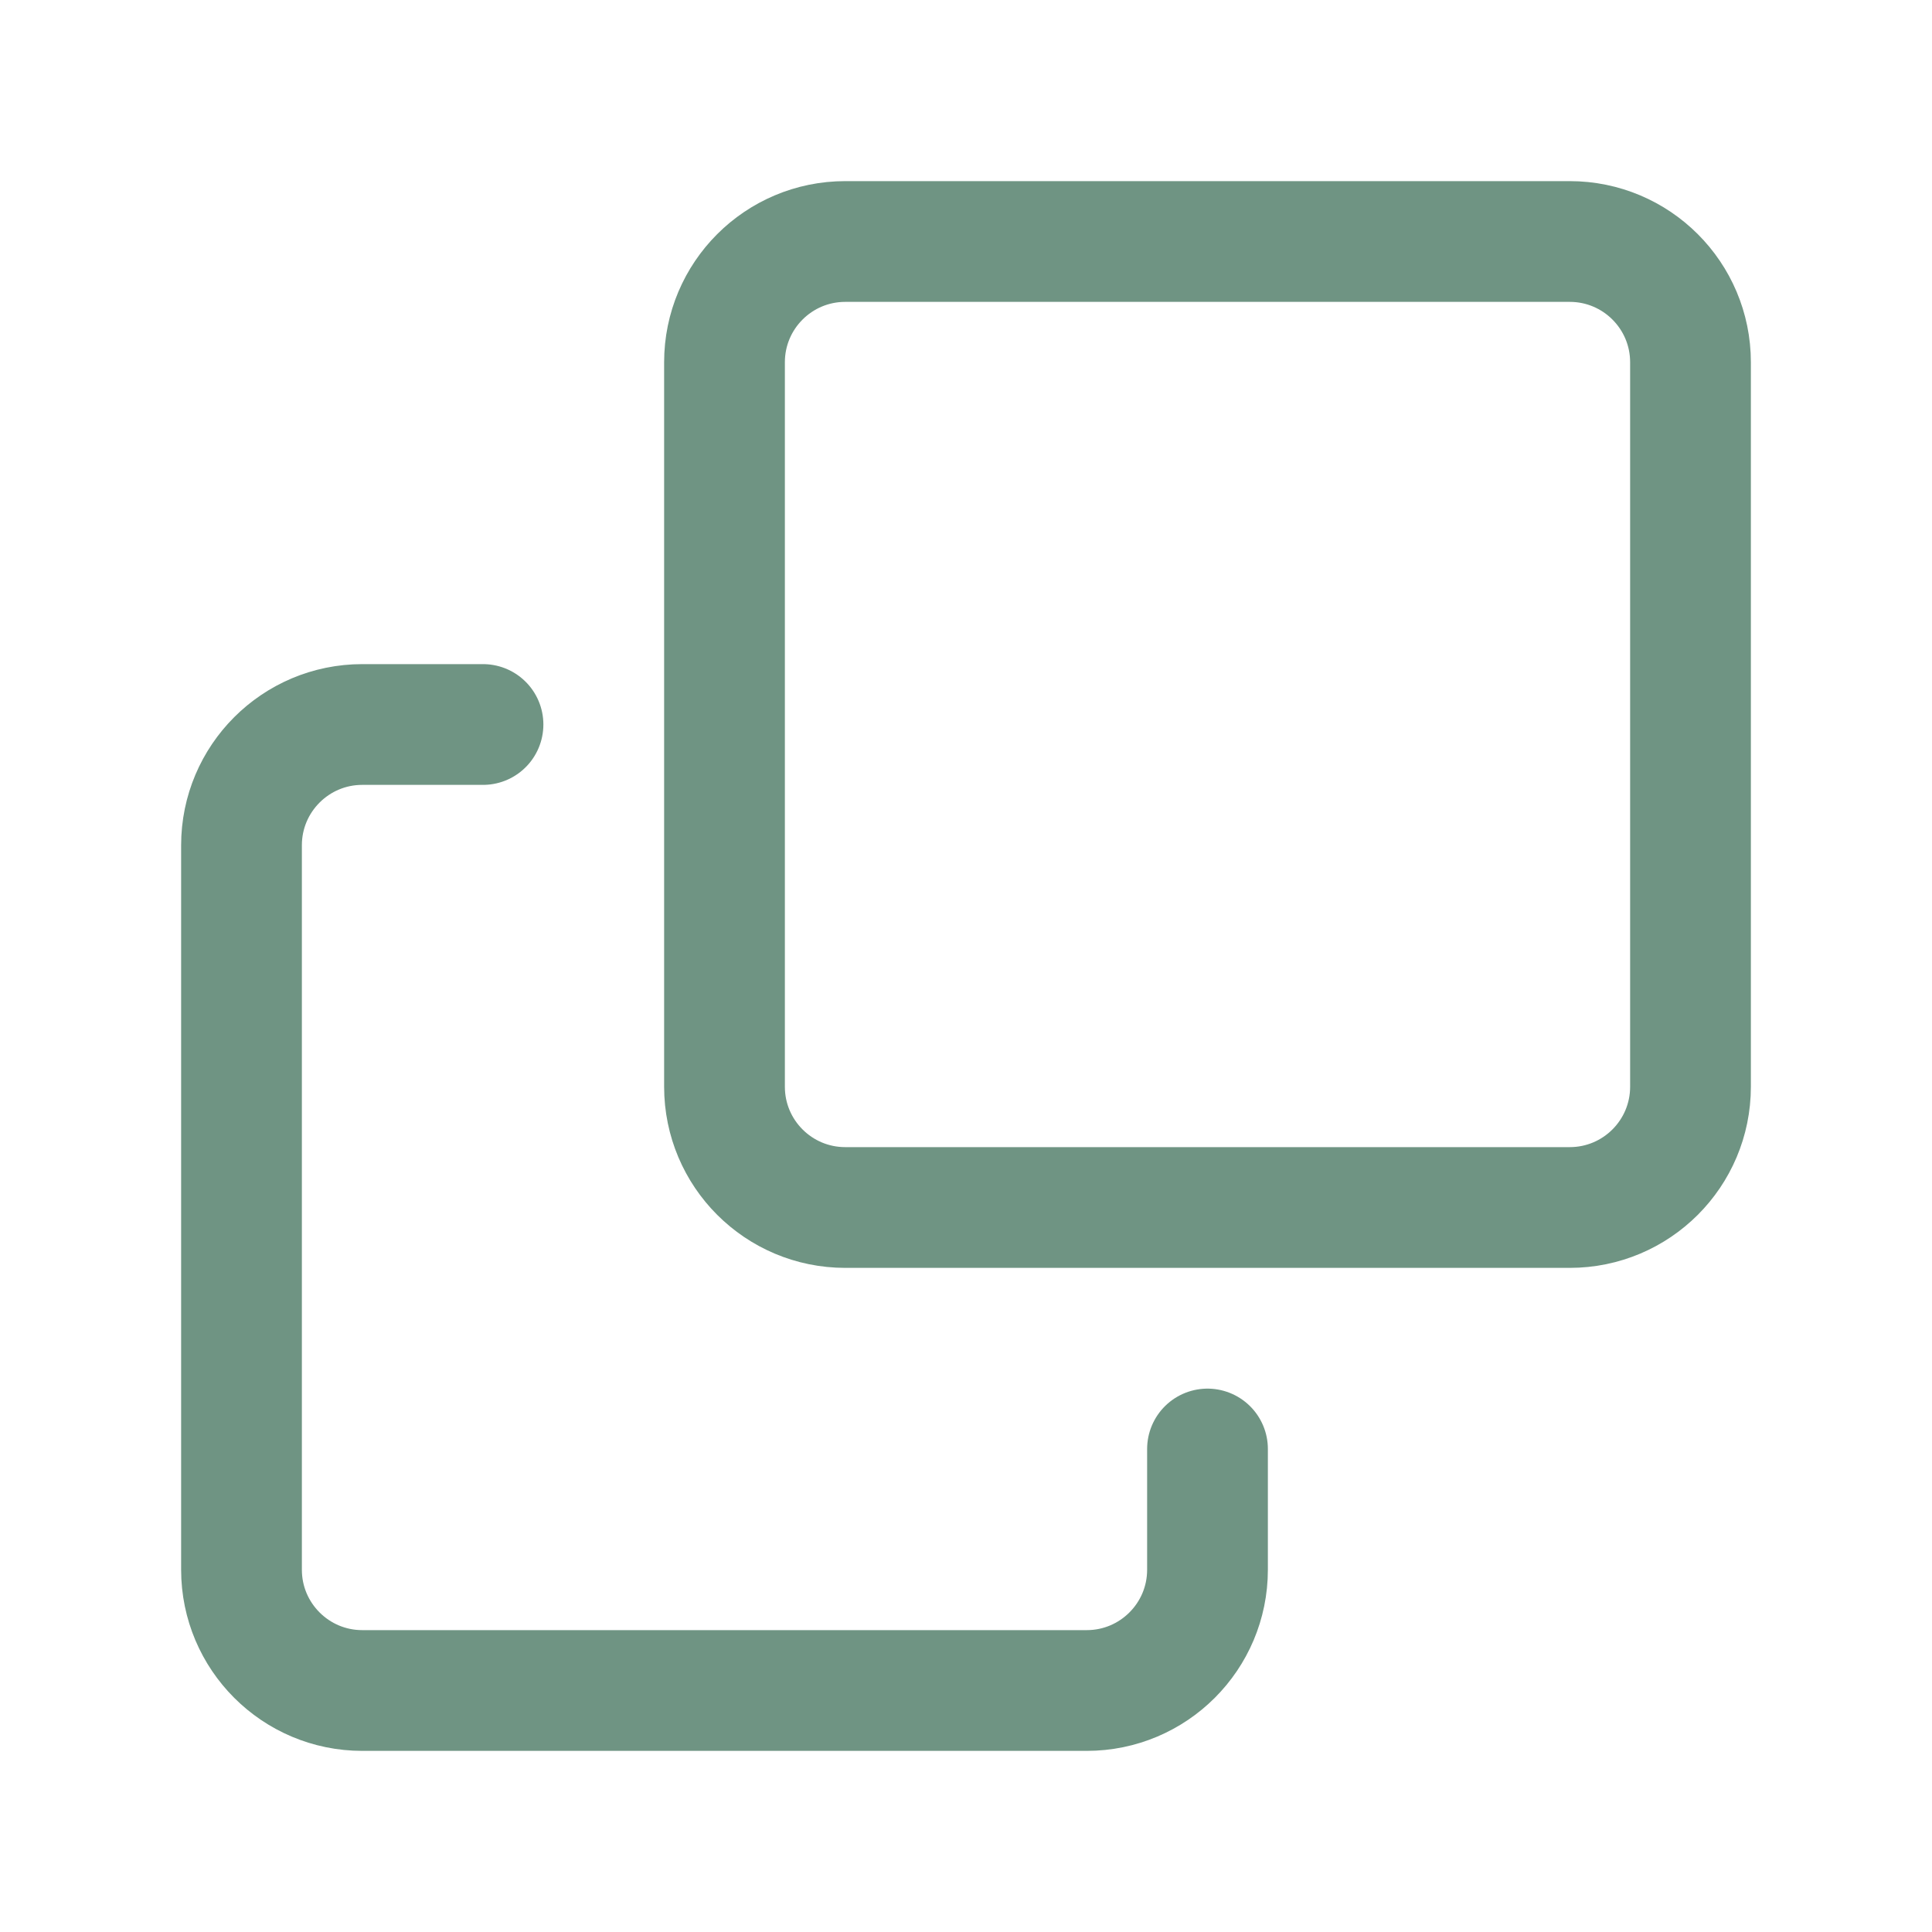
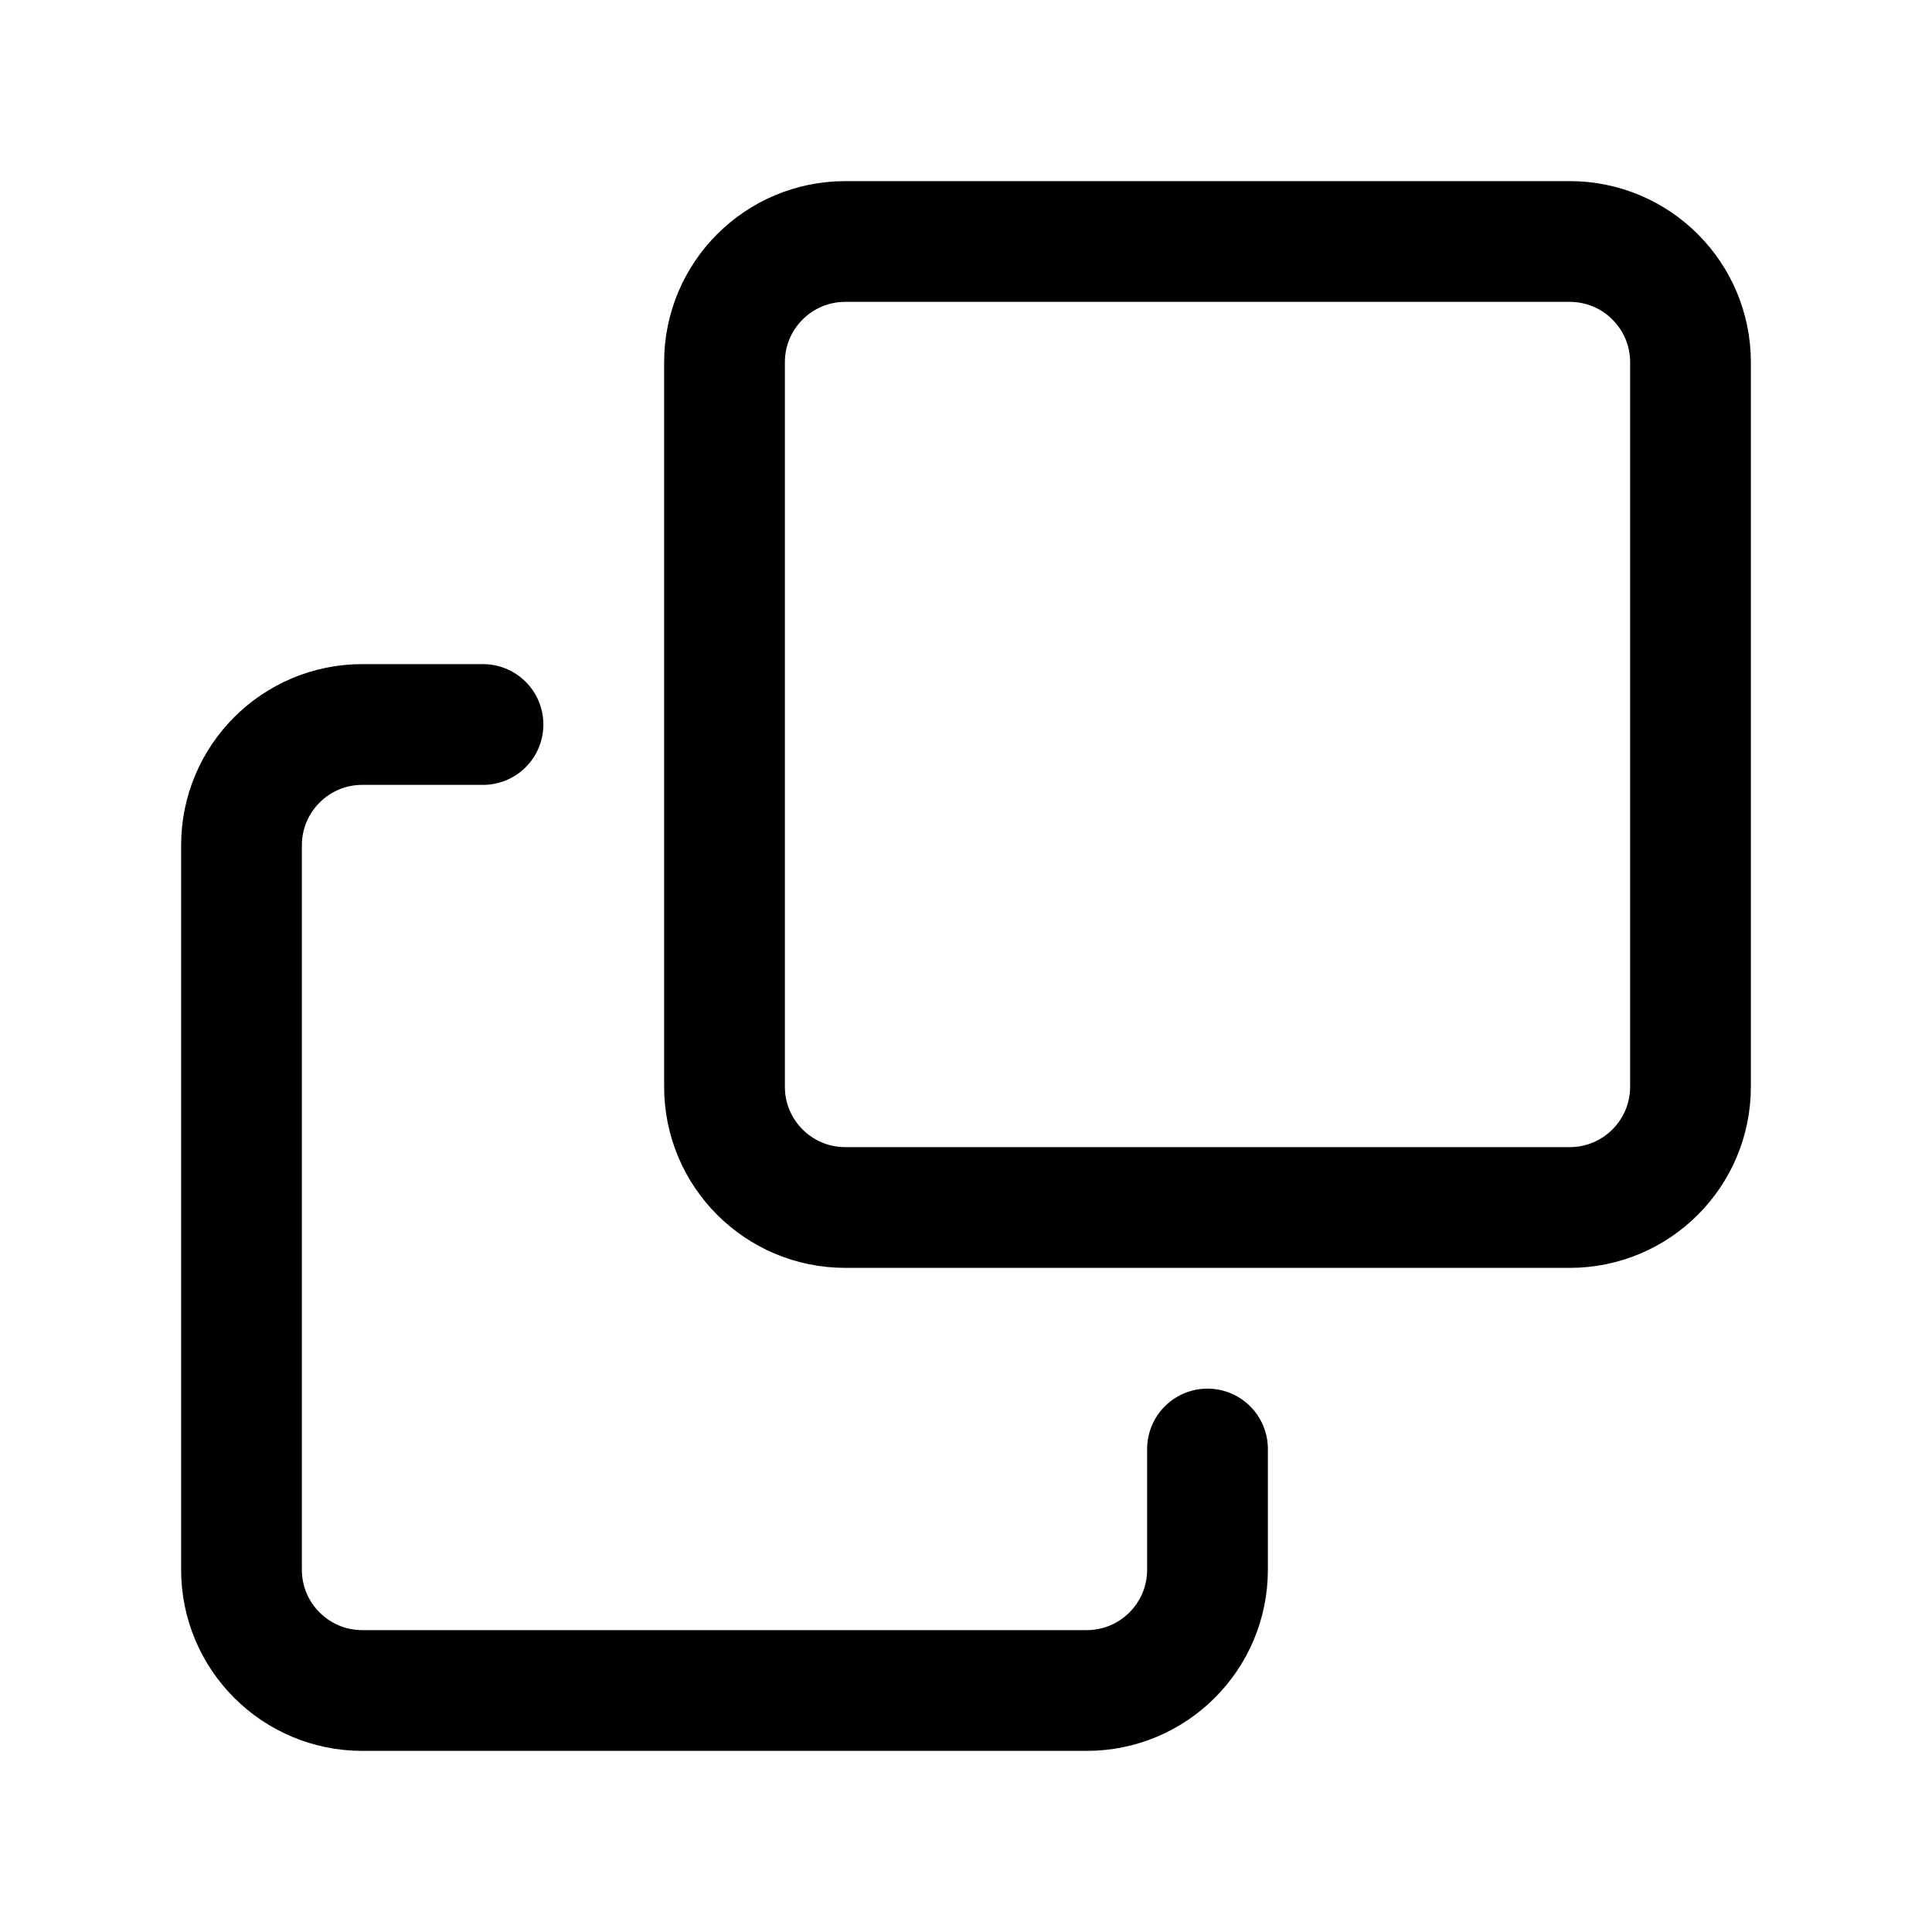
<svg xmlns="http://www.w3.org/2000/svg" width="16" height="16" viewBox="0 0 16 16" fill="none">
-   <path d="M4 6H3C2.448 6 2 6.448 2 7V13C2 13.552 2.448 14 3 14H9C9.552 14 10 13.552 10 13V12" stroke="#6F9483" stroke-linecap="round" stroke-linejoin="round" />
-   <rect x="6" y="2" width="8" height="8" rx="1" stroke="#6F9483" stroke-linecap="round" stroke-linejoin="round" />
+   <path d="M4 6H3C2.448 6 2 6.448 2 7V13C2 13.552 2.448 14 3 14H9C9.552 14 10 13.552 10 13V12" stroke="currentColor" stroke-linecap="round" stroke-linejoin="round" />
+   <rect x="6" y="2" width="8" height="8" rx="1" stroke="currentColor" stroke-linecap="round" stroke-linejoin="round" />
</svg>
